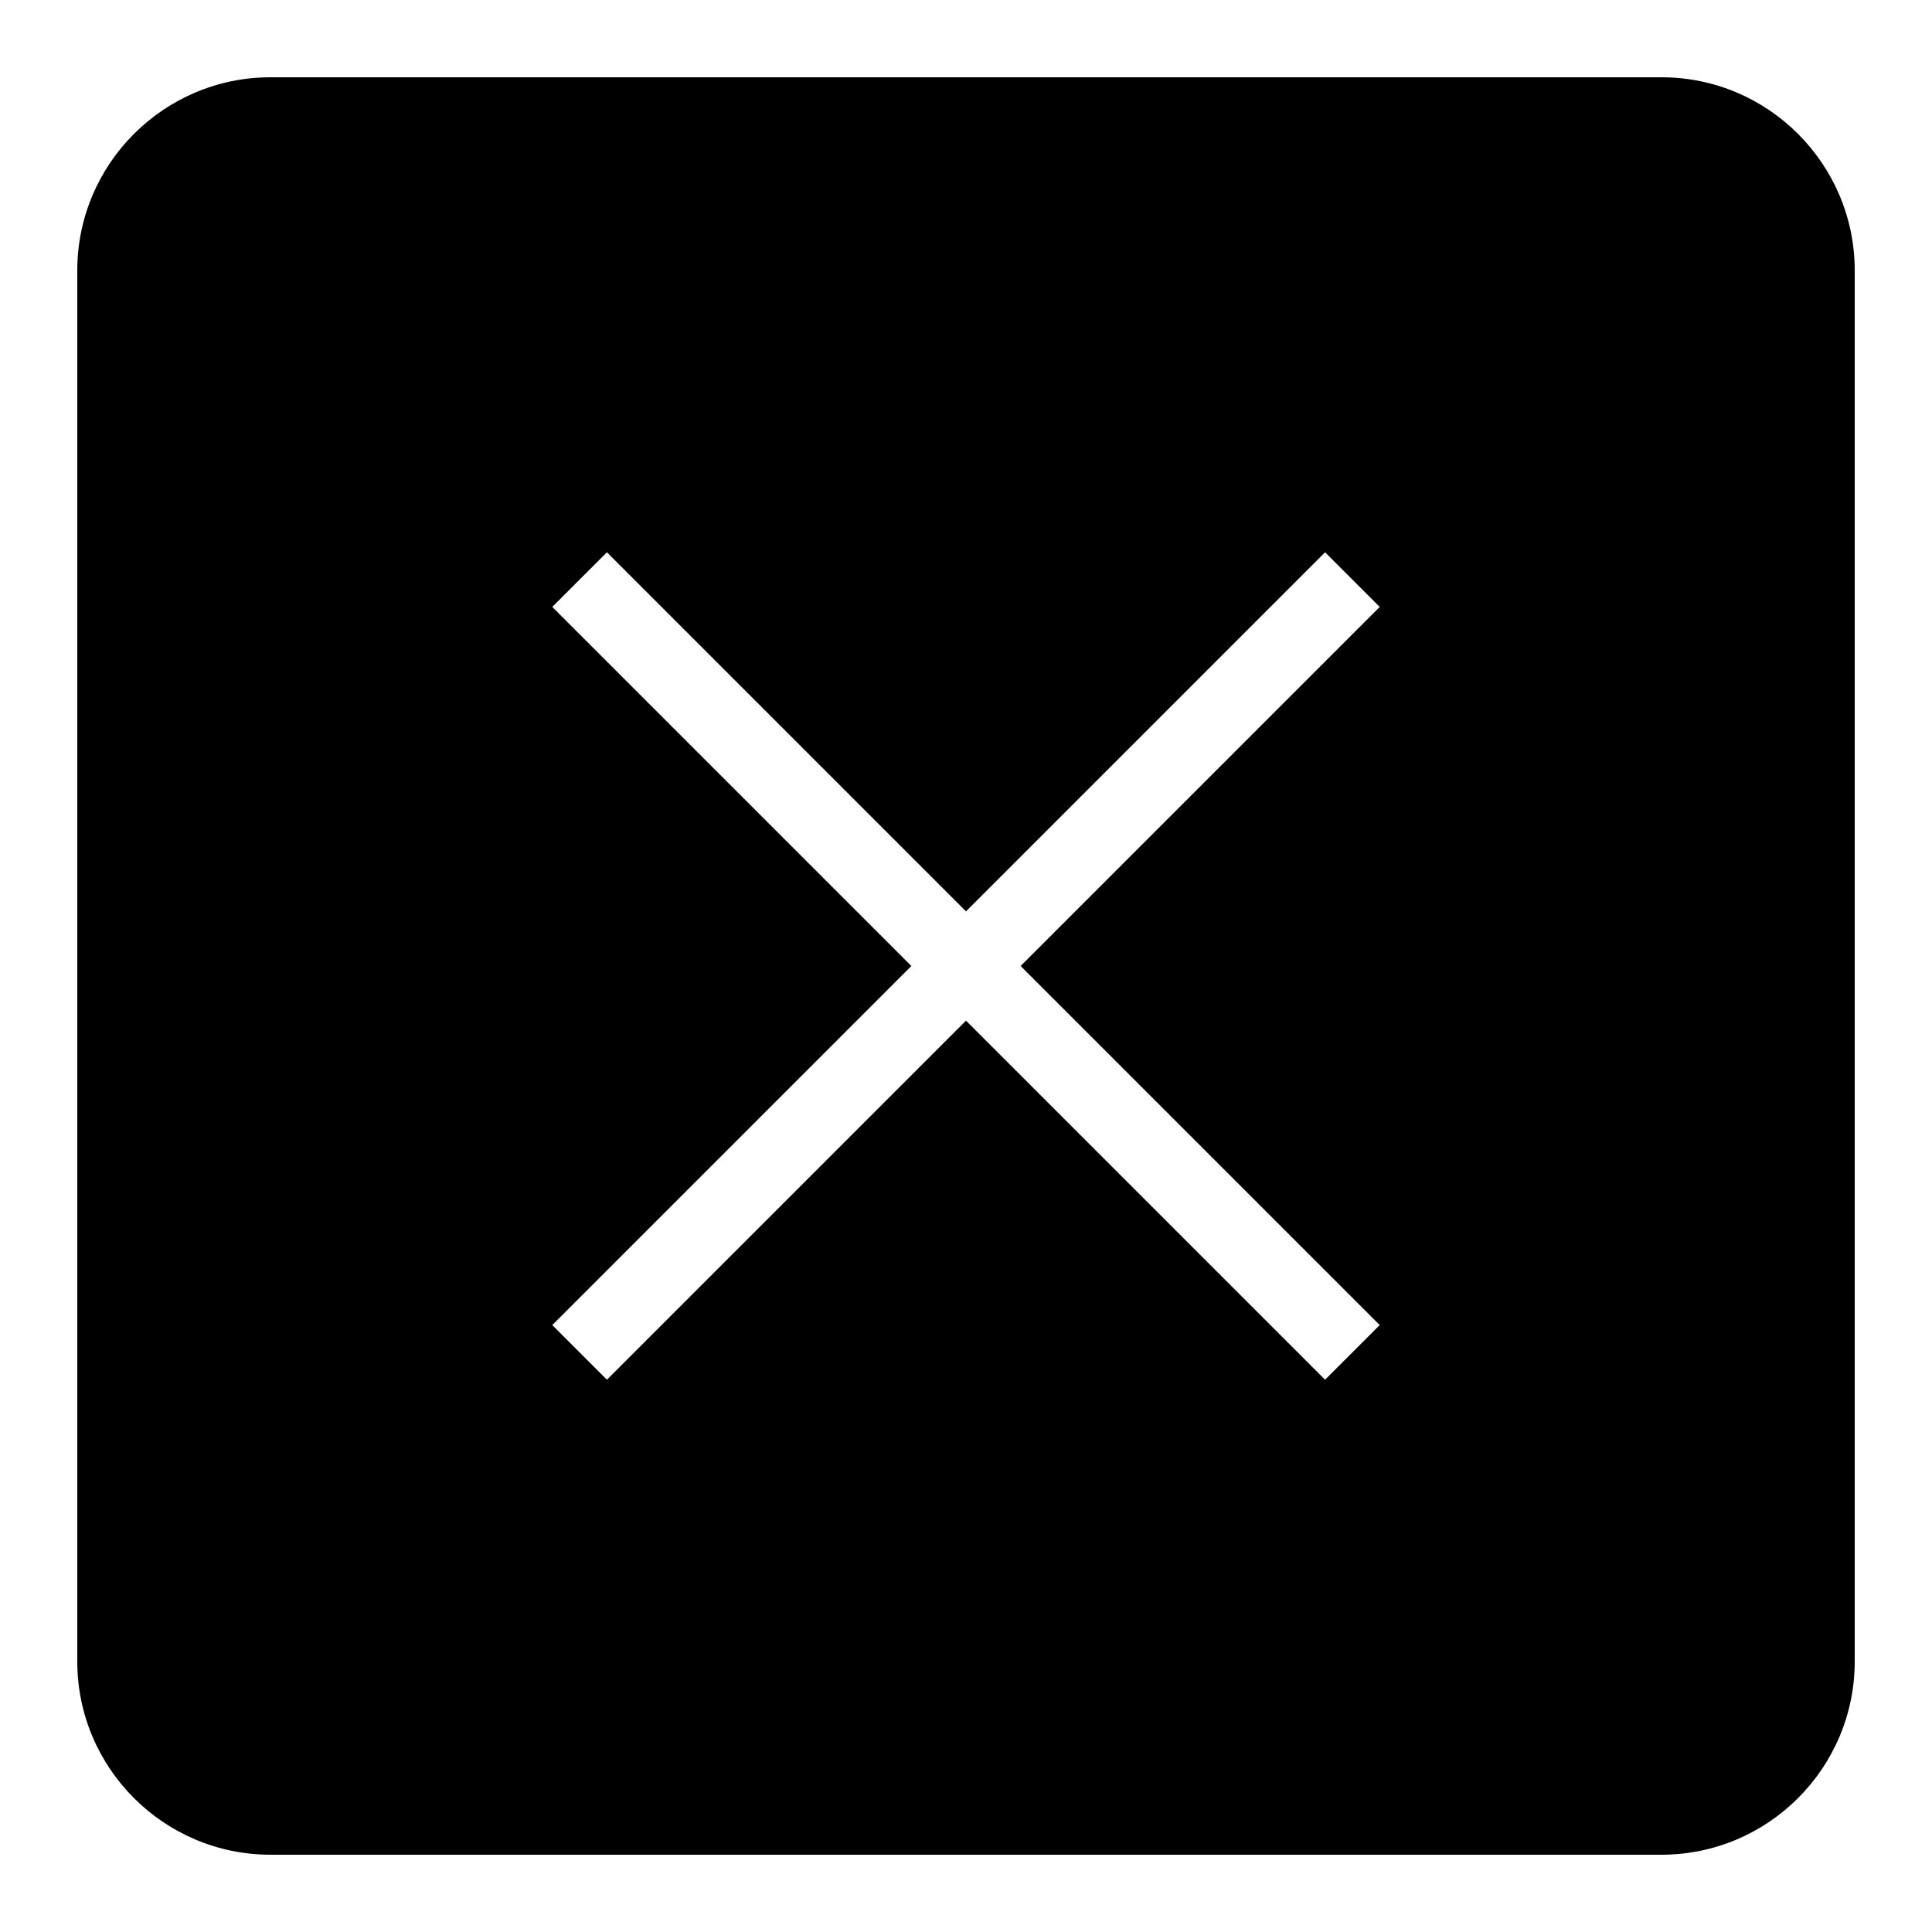
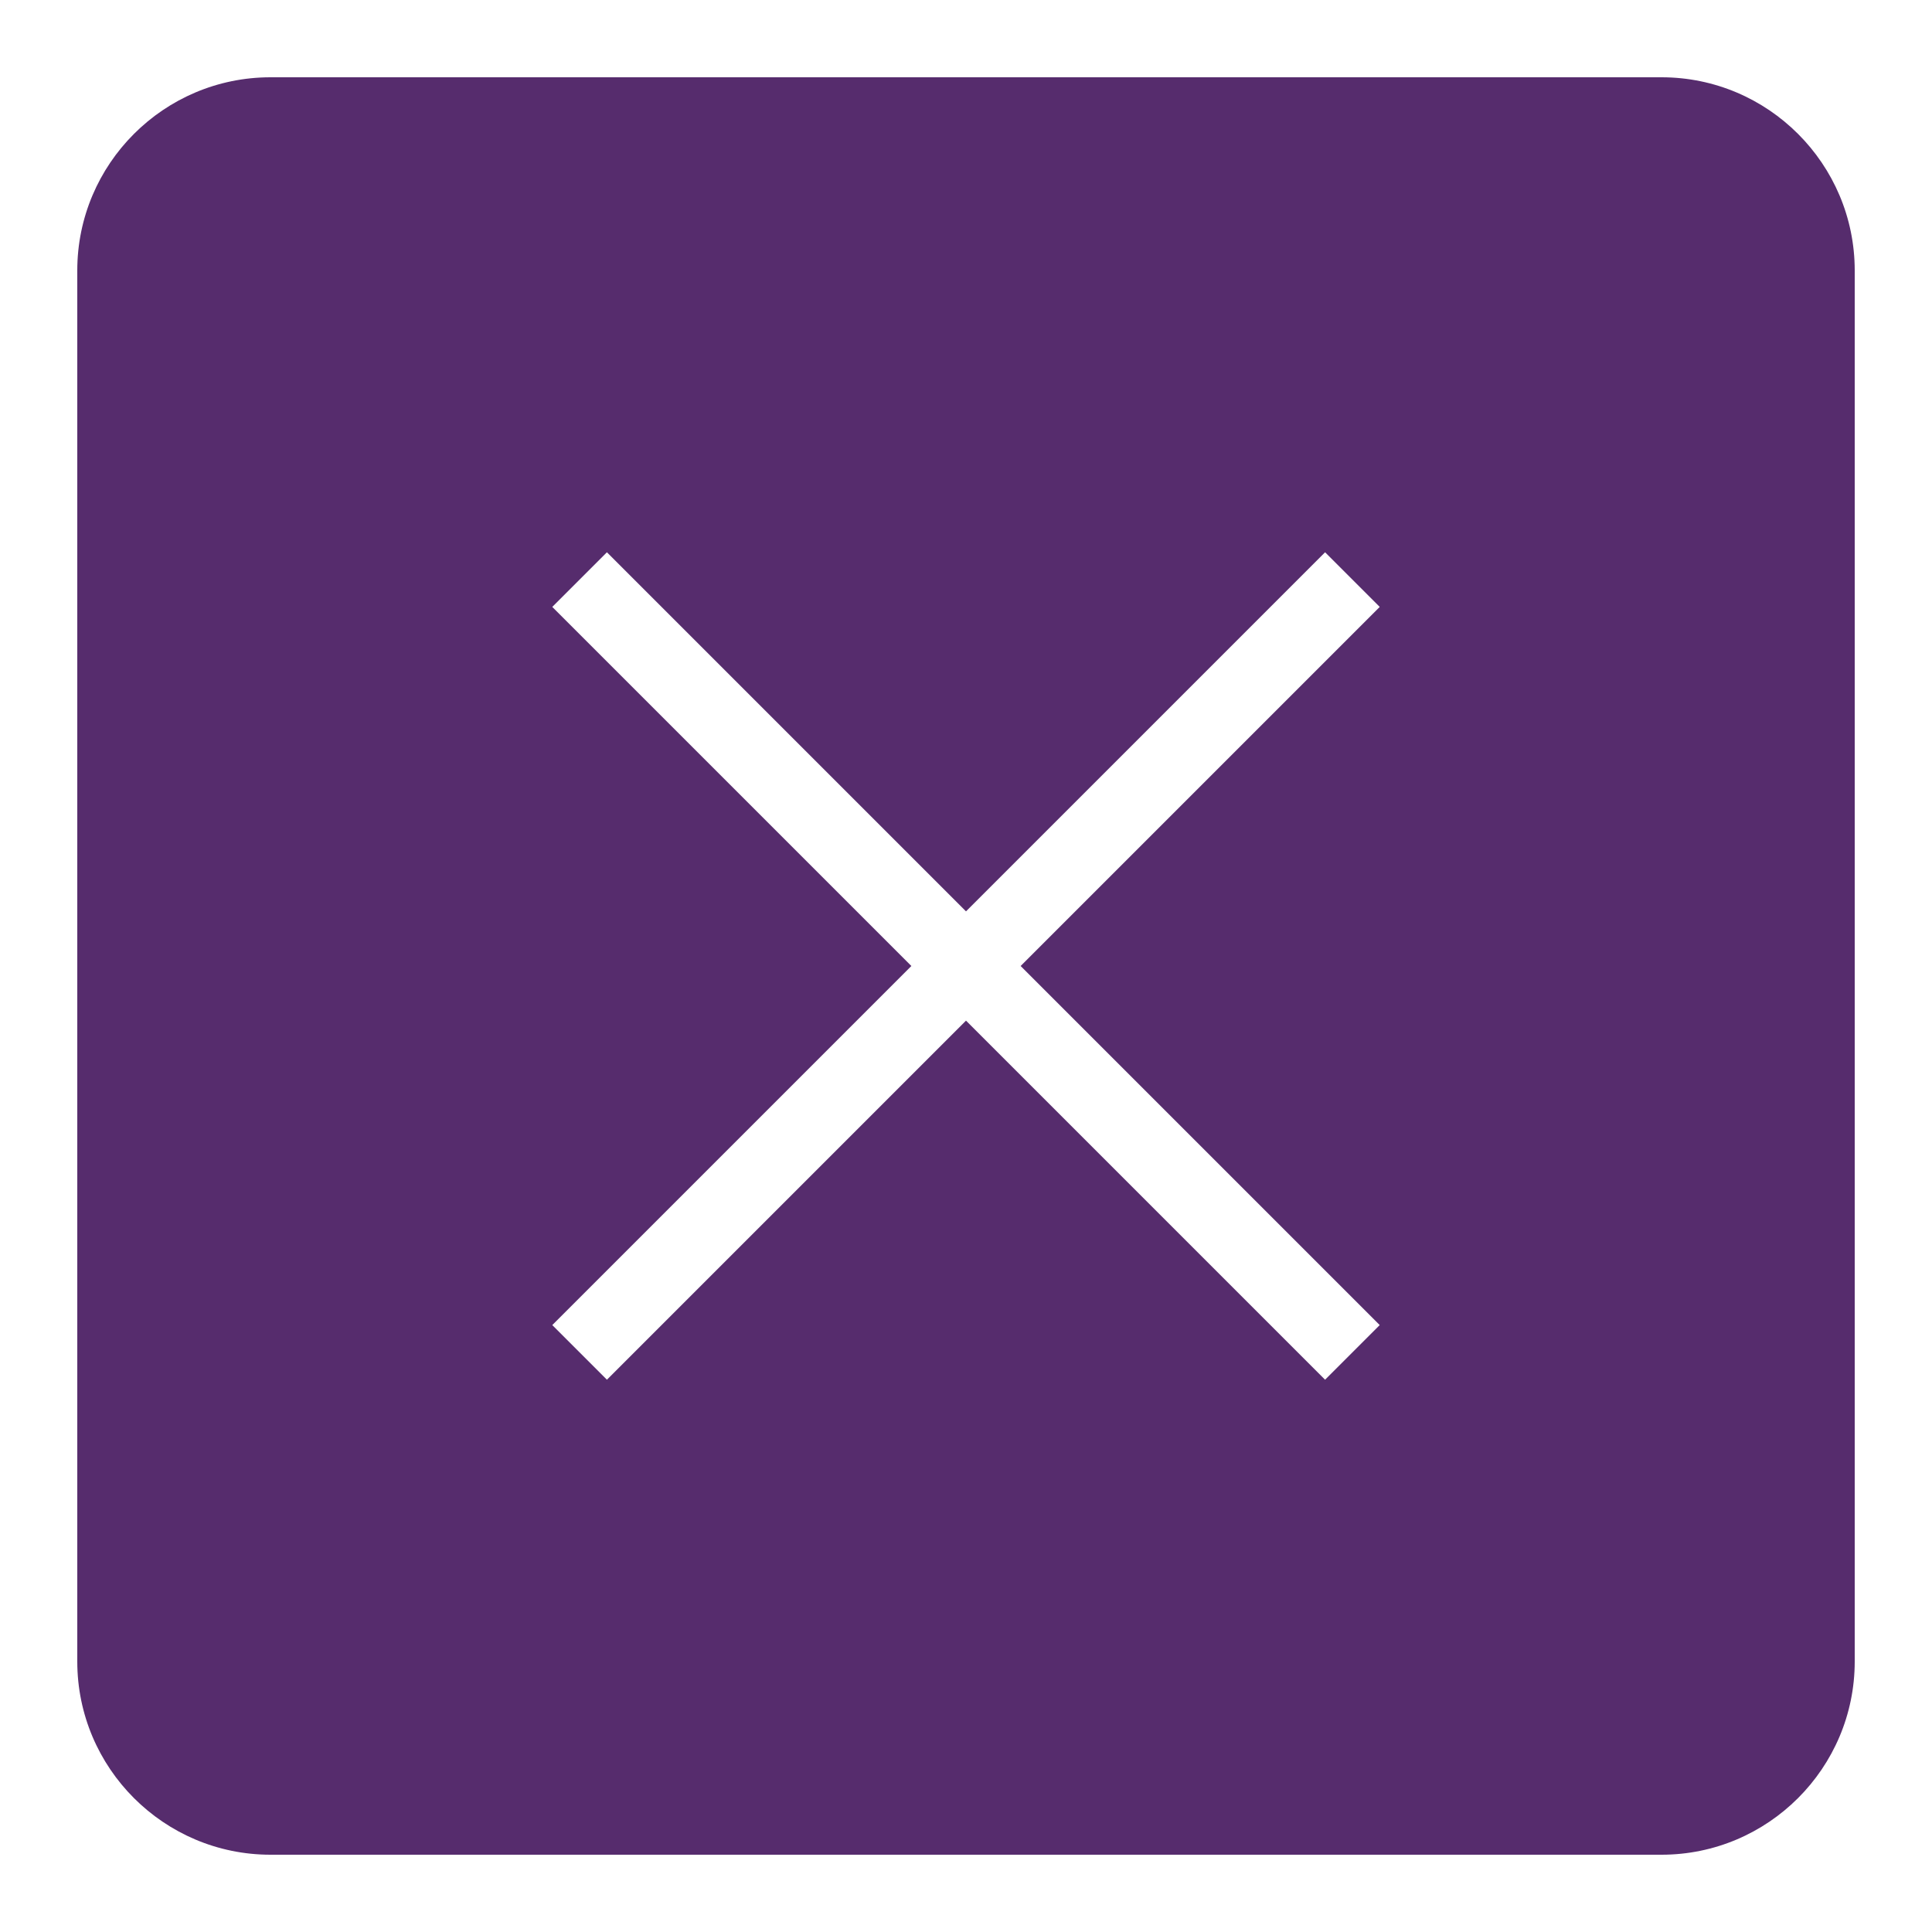
- <svg xmlns="http://www.w3.org/2000/svg" viewBox="0 0 50 50">
+ <svg xmlns="http://www.w3.org/2000/svg" style="fill:#562c6d" viewBox="0 0 50 50">
  <path d="M43,2H7C4.243,2,2,4.243,2,7v36c0,2.757,2.243,5,5,5h36c2.757,0,5-2.243,5-5V7C48,4.243,45.757,2,43,2z M35.707,34.293 l-1.414,1.414L25,26.414l-9.293,9.293l-1.414-1.414L23.586,25l-9.293-9.293l1.414-1.414L25,23.586l9.293-9.293l1.414,1.414 L26.414,25L35.707,34.293z" />
</svg>
